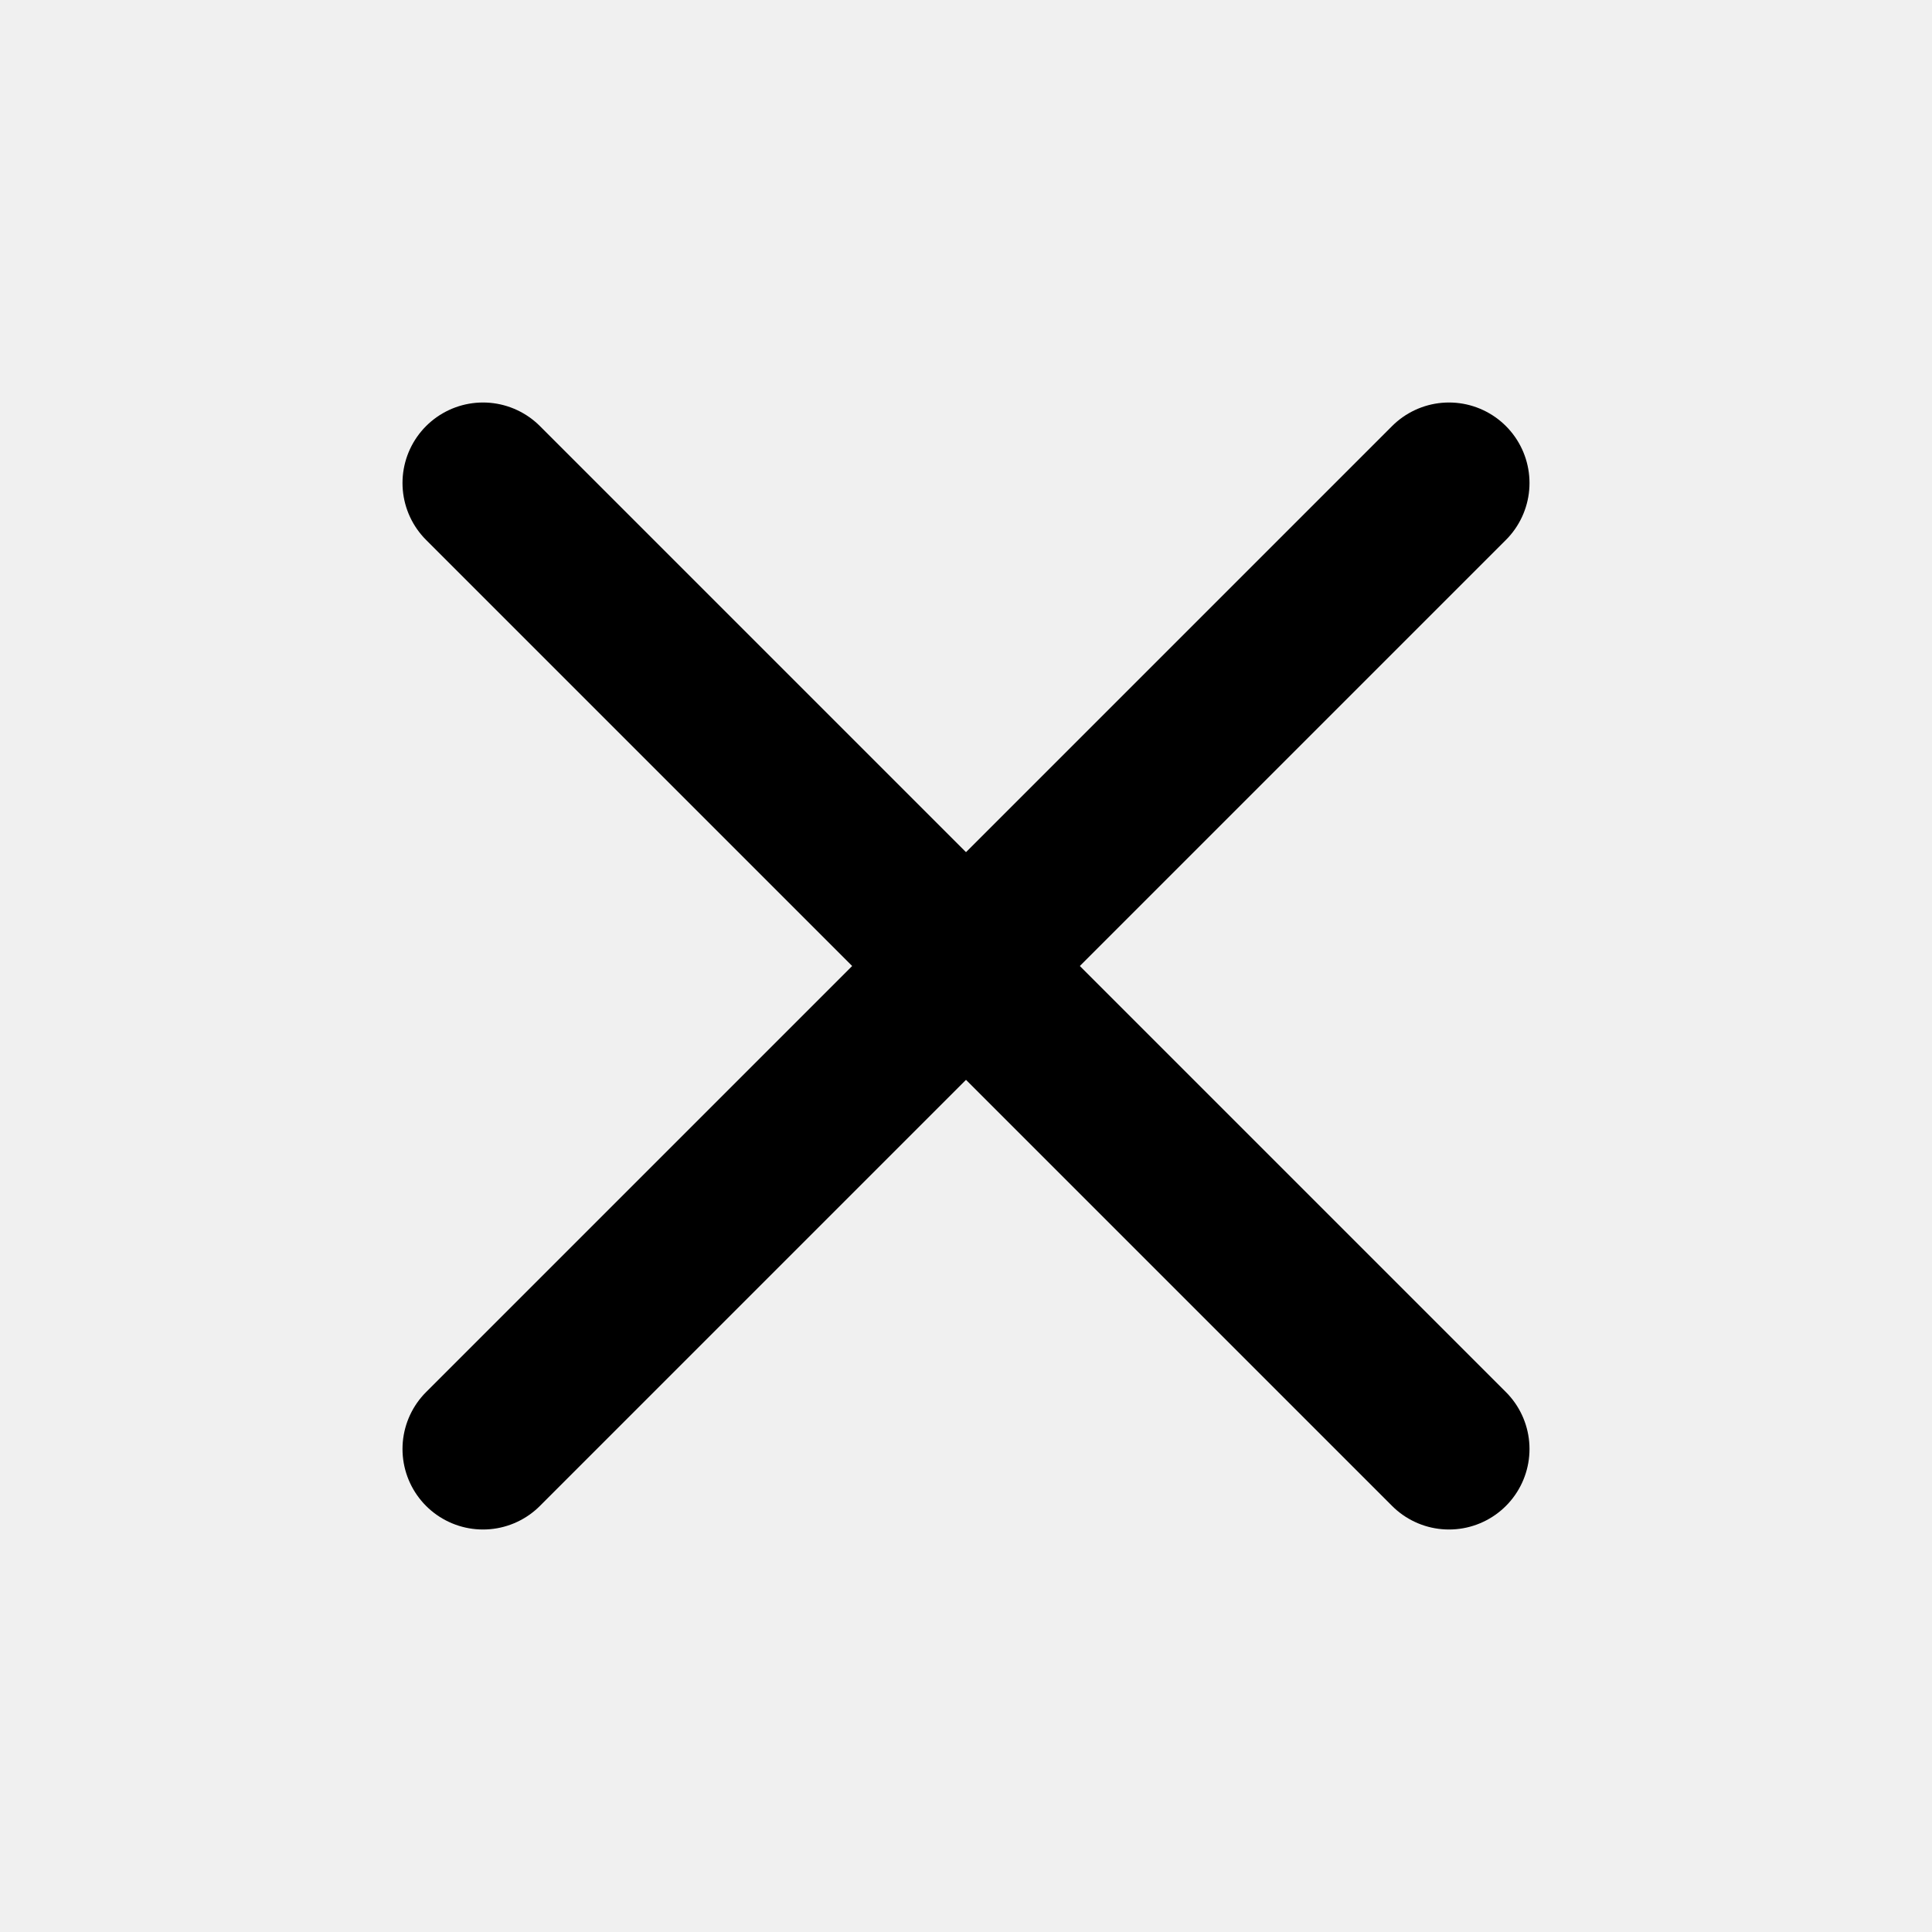
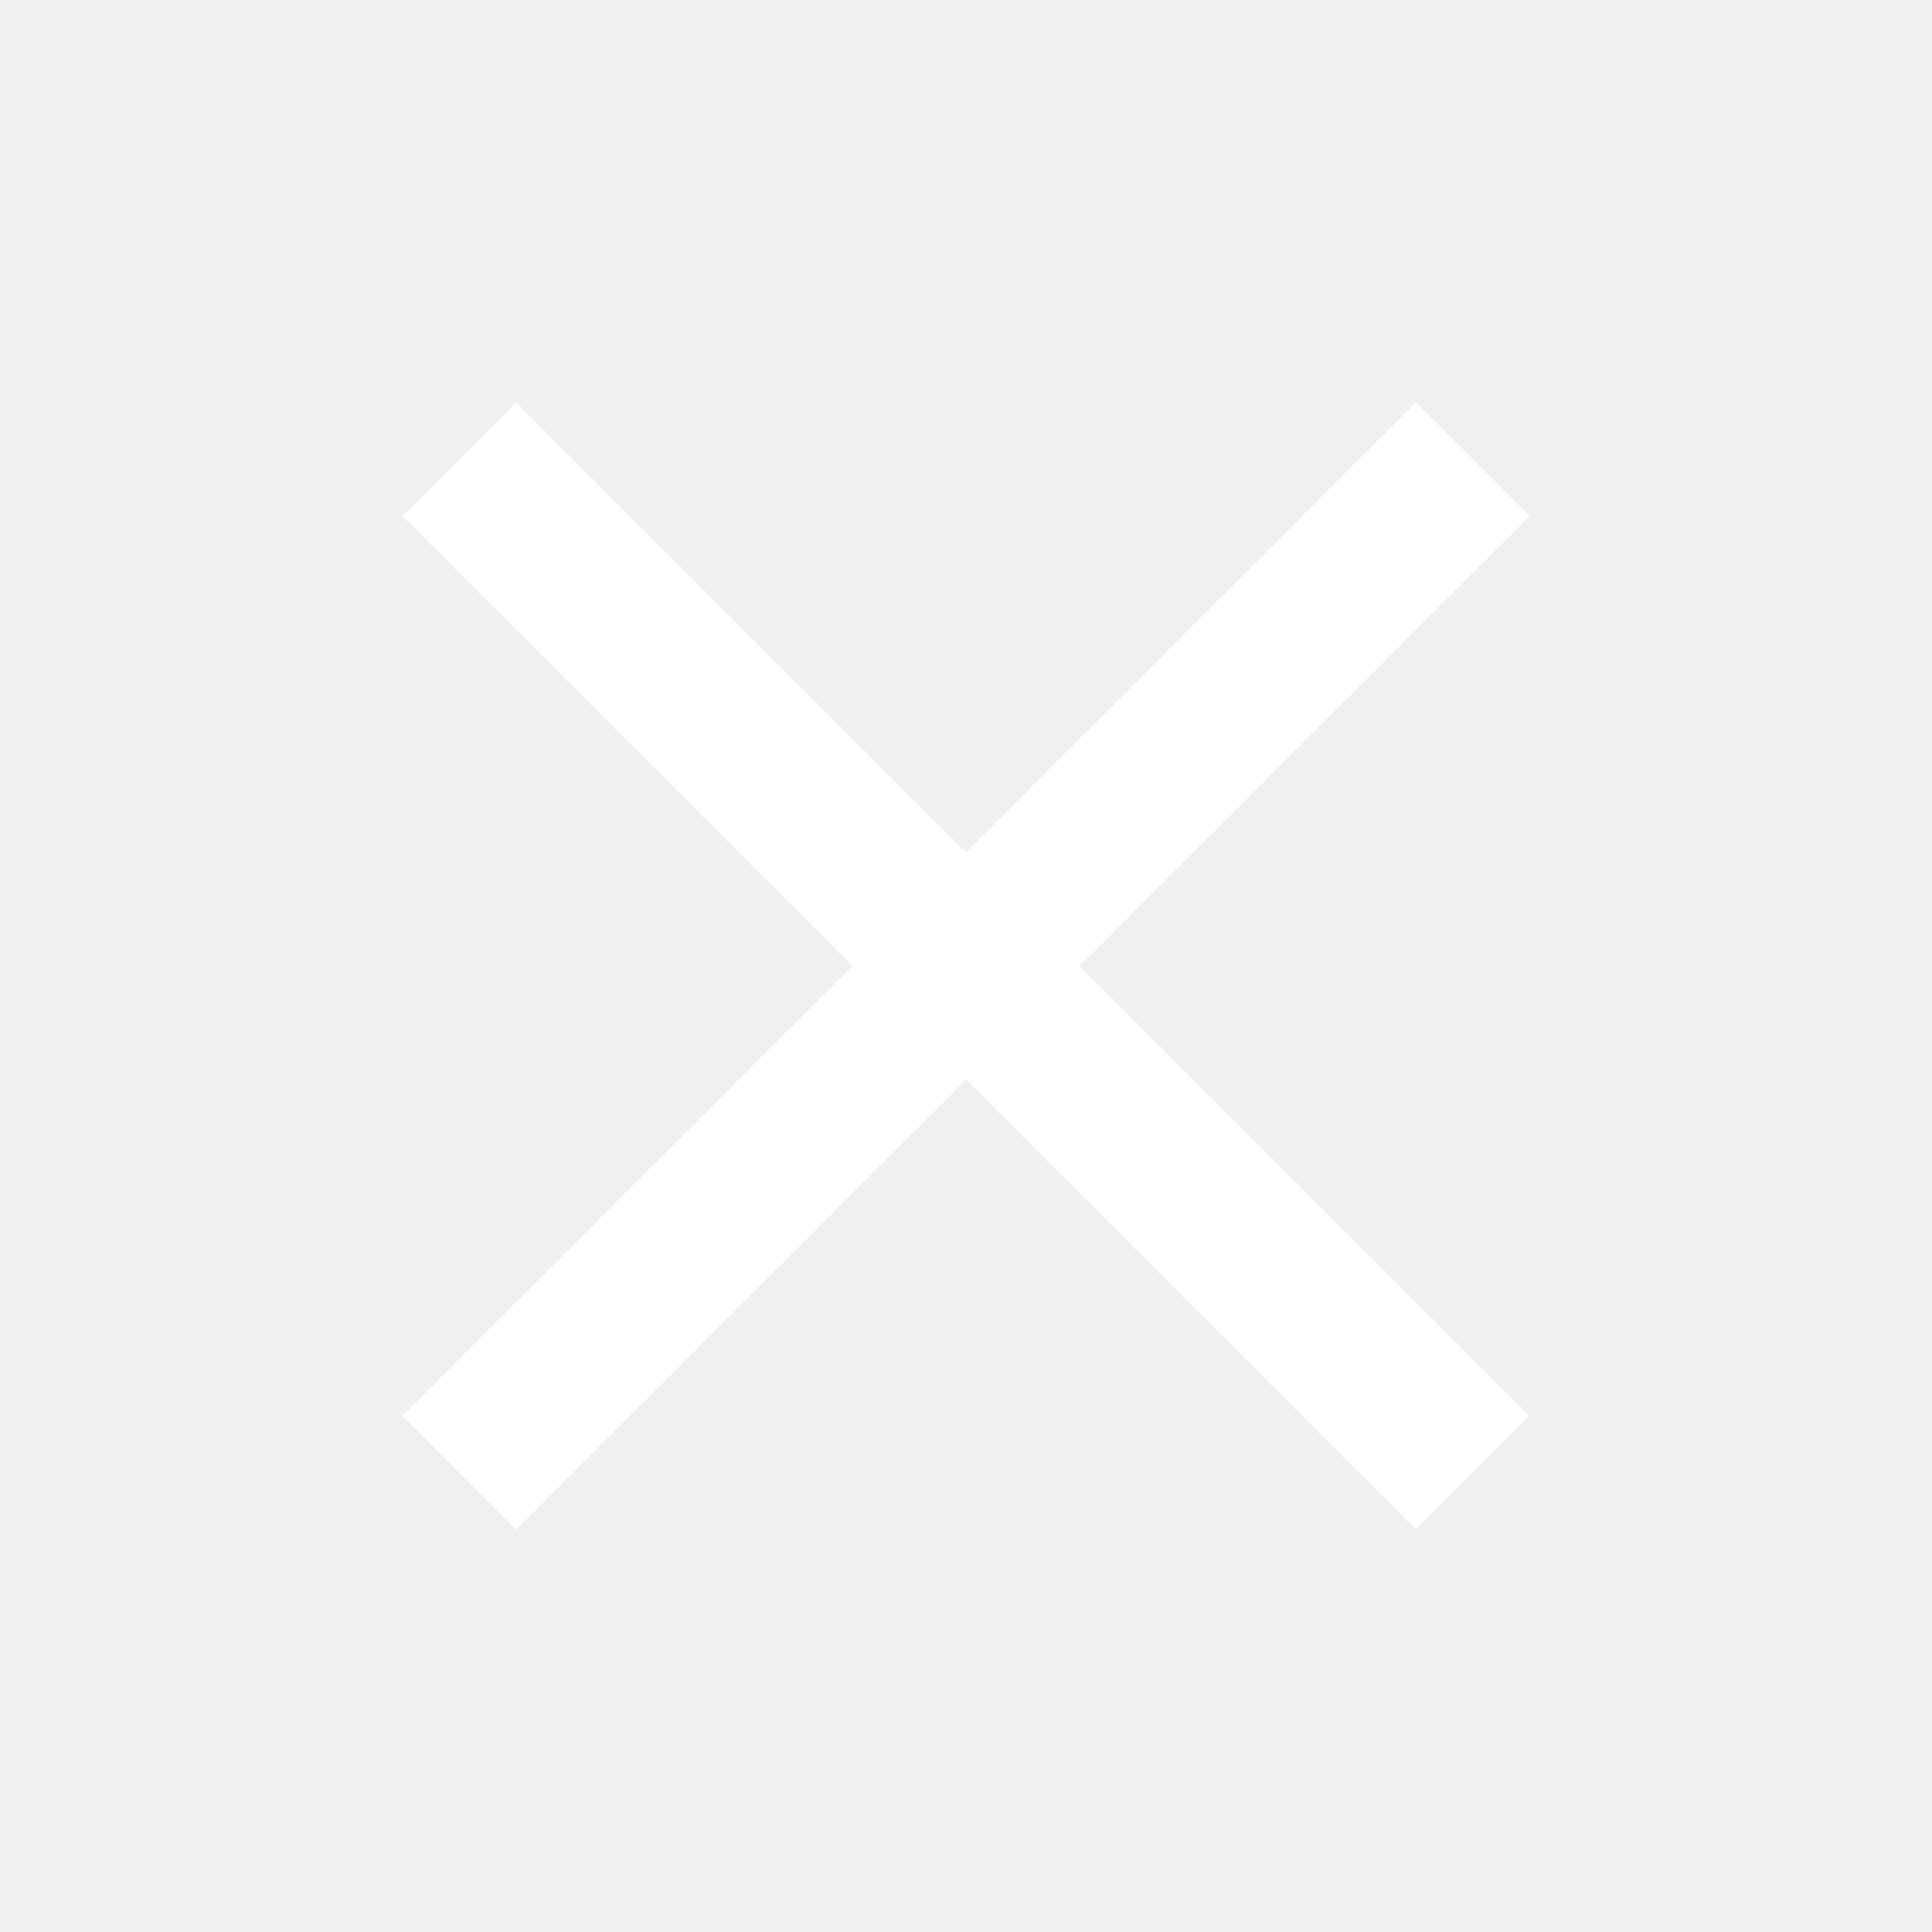
- <svg xmlns="http://www.w3.org/2000/svg" viewBox="0 0 24 24" fill="none" stroke="currentColor" stroke-width="2" stroke-linecap="round" stroke-linejoin="round">
-   <line x1="18" y1="6" x2="6" y2="18" />
-   <line x1="6" y1="6" x2="18" y2="18" />
+ <svg xmlns="http://www.w3.org/2000/svg" width="24" height="24" viewBox="0 0 24 24" fill="#FFFFFF">
+   <path d="M19 6.41L17.59 5 12 10.59 6.41 5 5 6.41 10.59 12 5 17.59 6.41 19 12 13.41 17.59 19 19 17.59 13.41 12z" />
</svg>
